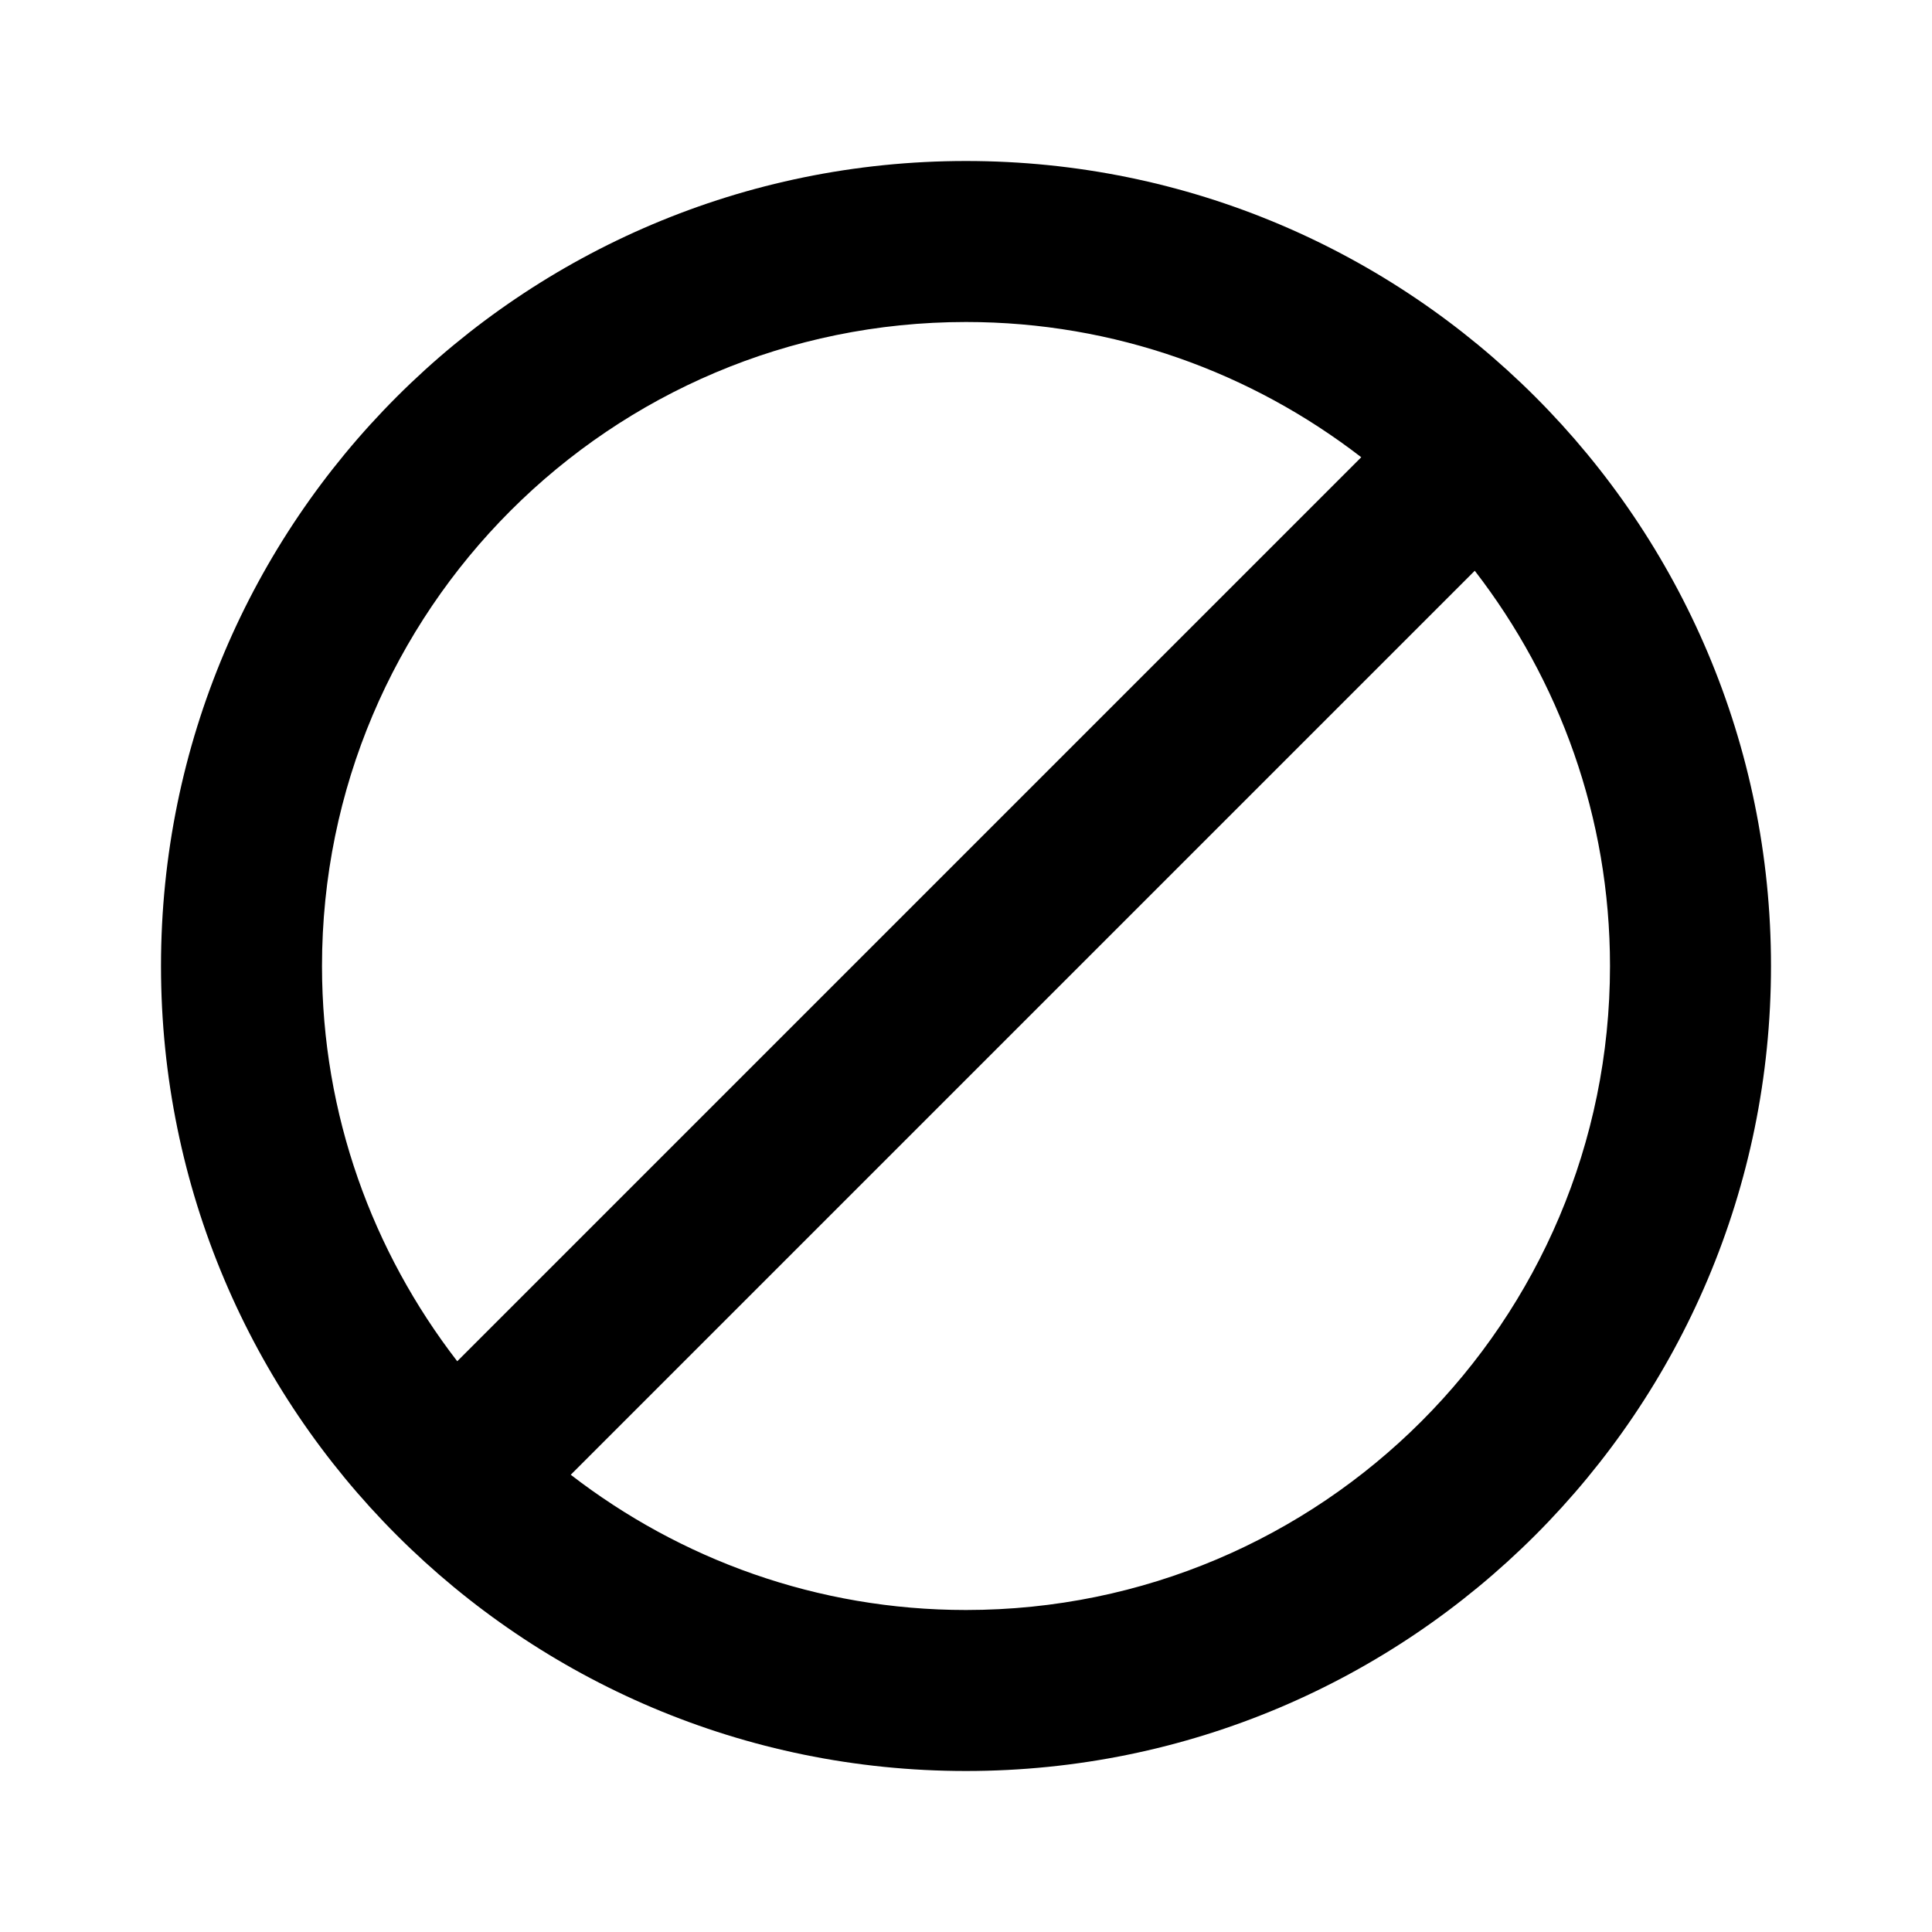
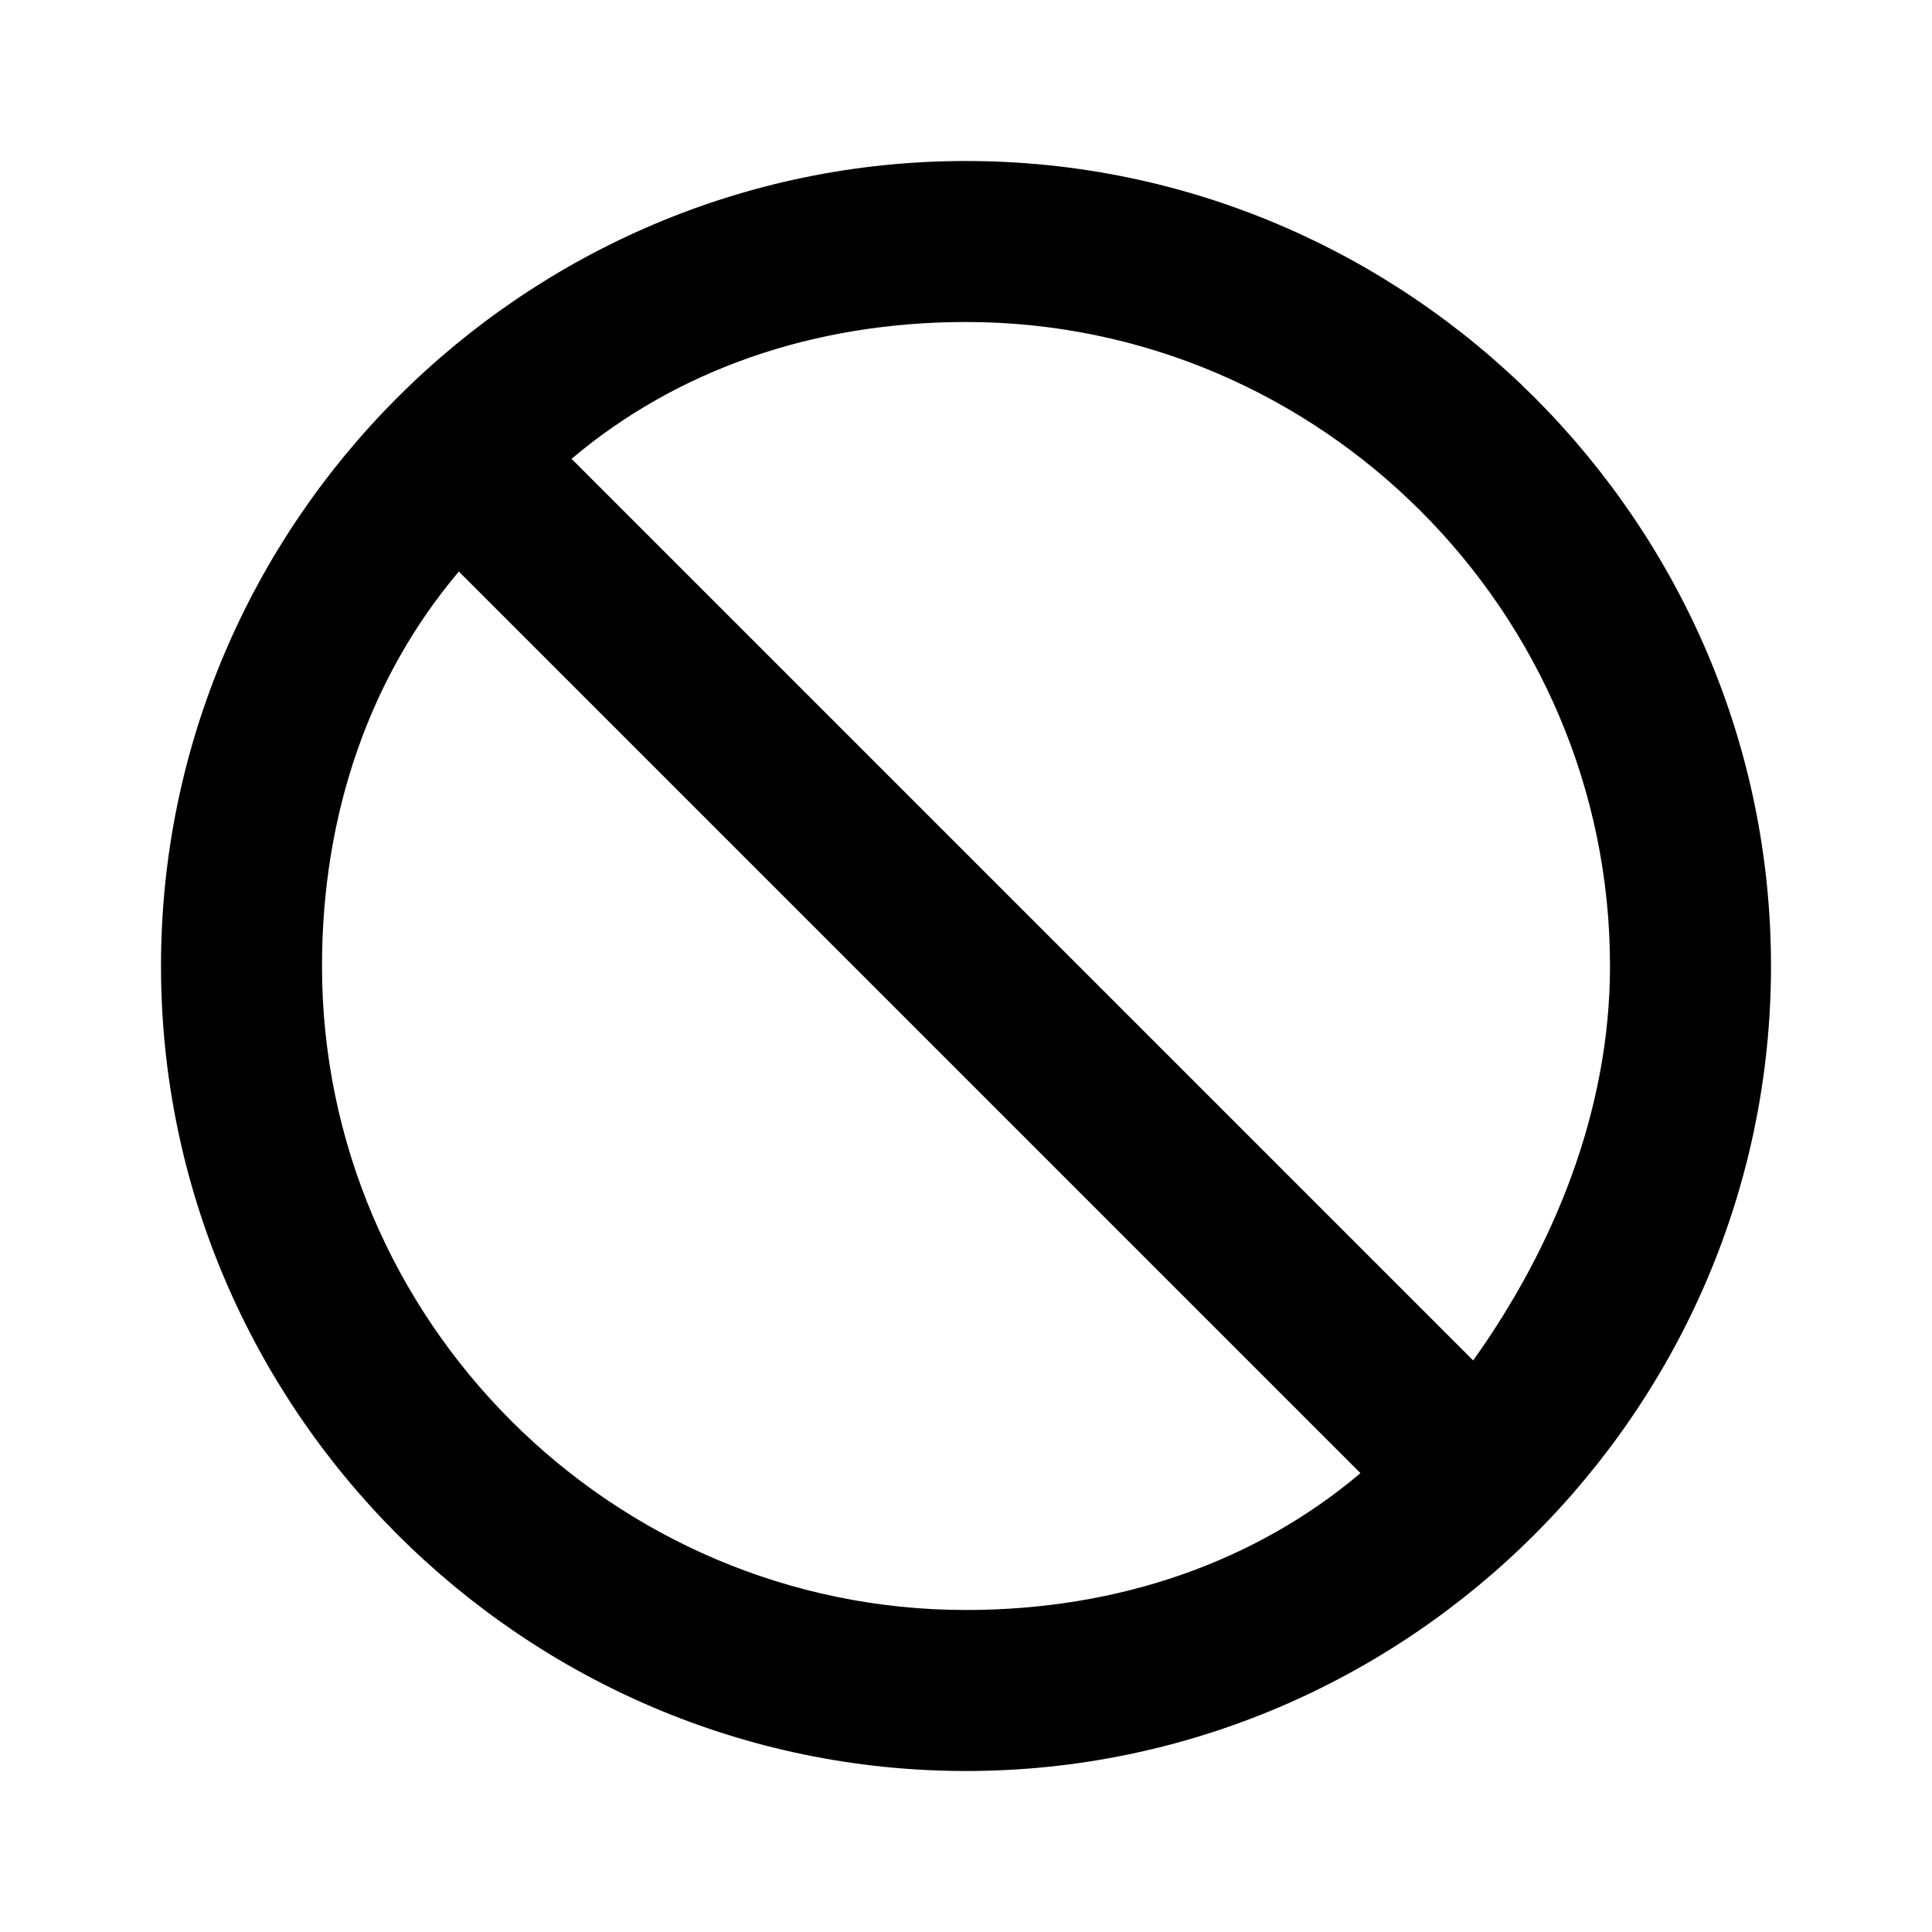
<svg xmlns="http://www.w3.org/2000/svg" version="1.1" id="mdi-cancel" width="24" height="24" viewBox="0 0 24 24">
-   <path d="M12,2A10,10 0 0,1 22,12A10,10 0 0,1 12,22A10,10 0 0,1 2,12A10,10 0 0,1 12,2M12,4A8,8 0 0,0 4,12C4,13.85 4.63,15.55 5.68,16.91L16.91,5.68C15.55,4.63 13.85,4 12,4M12,20A8,8 0 0,0 20,12C20,10.15 19.37,8.45 18.32,7.09L7.09,18.32C8.45,19.37 10.15,20 12,20Z" />
+   <path d="M12 2C17.5 2 22 6.5 22 12S17.5 22 12 22 2 17.5 2 12 6.5 2 12 2M12 4C10.1 4 8.4 4.6 7.1 5.7L18.3 16.9C19.3 15.5 20 13.8 20 12C20 7.6 16.4 4 12 4M16.9 18.3L5.7 7.1C4.6 8.4 4 10.1 4 12C4 16.4 7.6 20 12 20C13.9 20 15.6 19.4 16.9 18.3Z" />
</svg>
